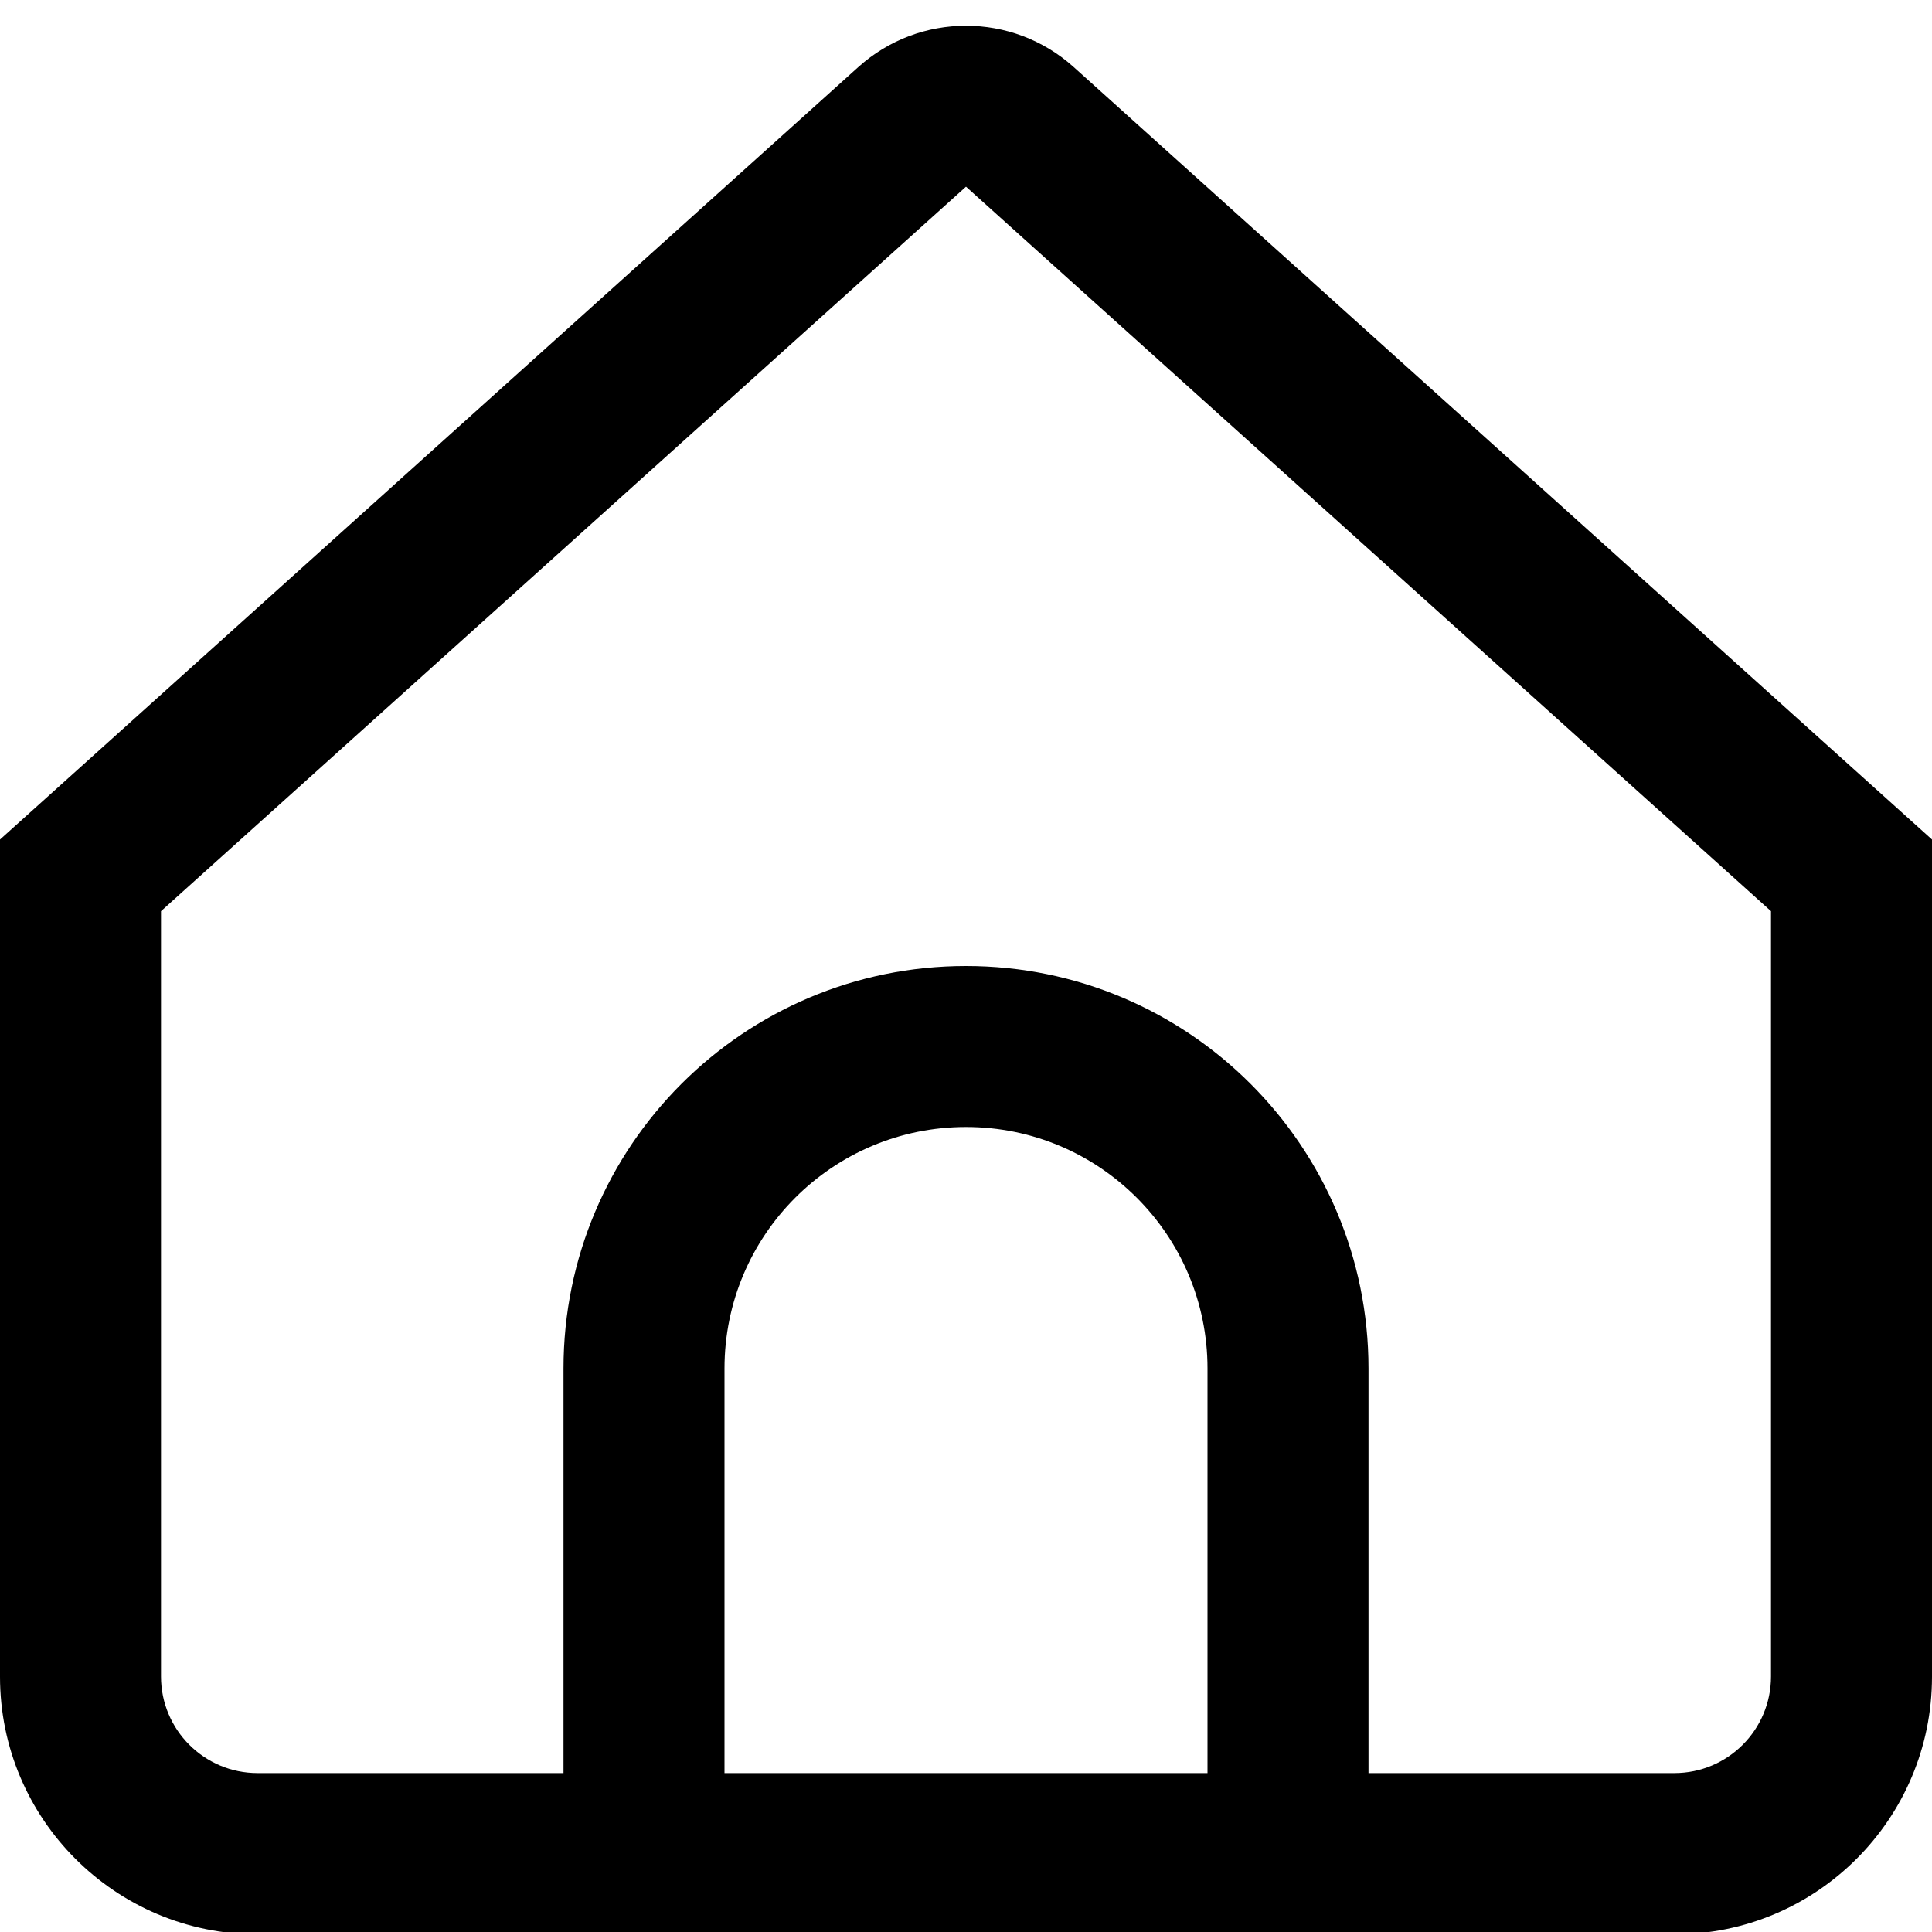
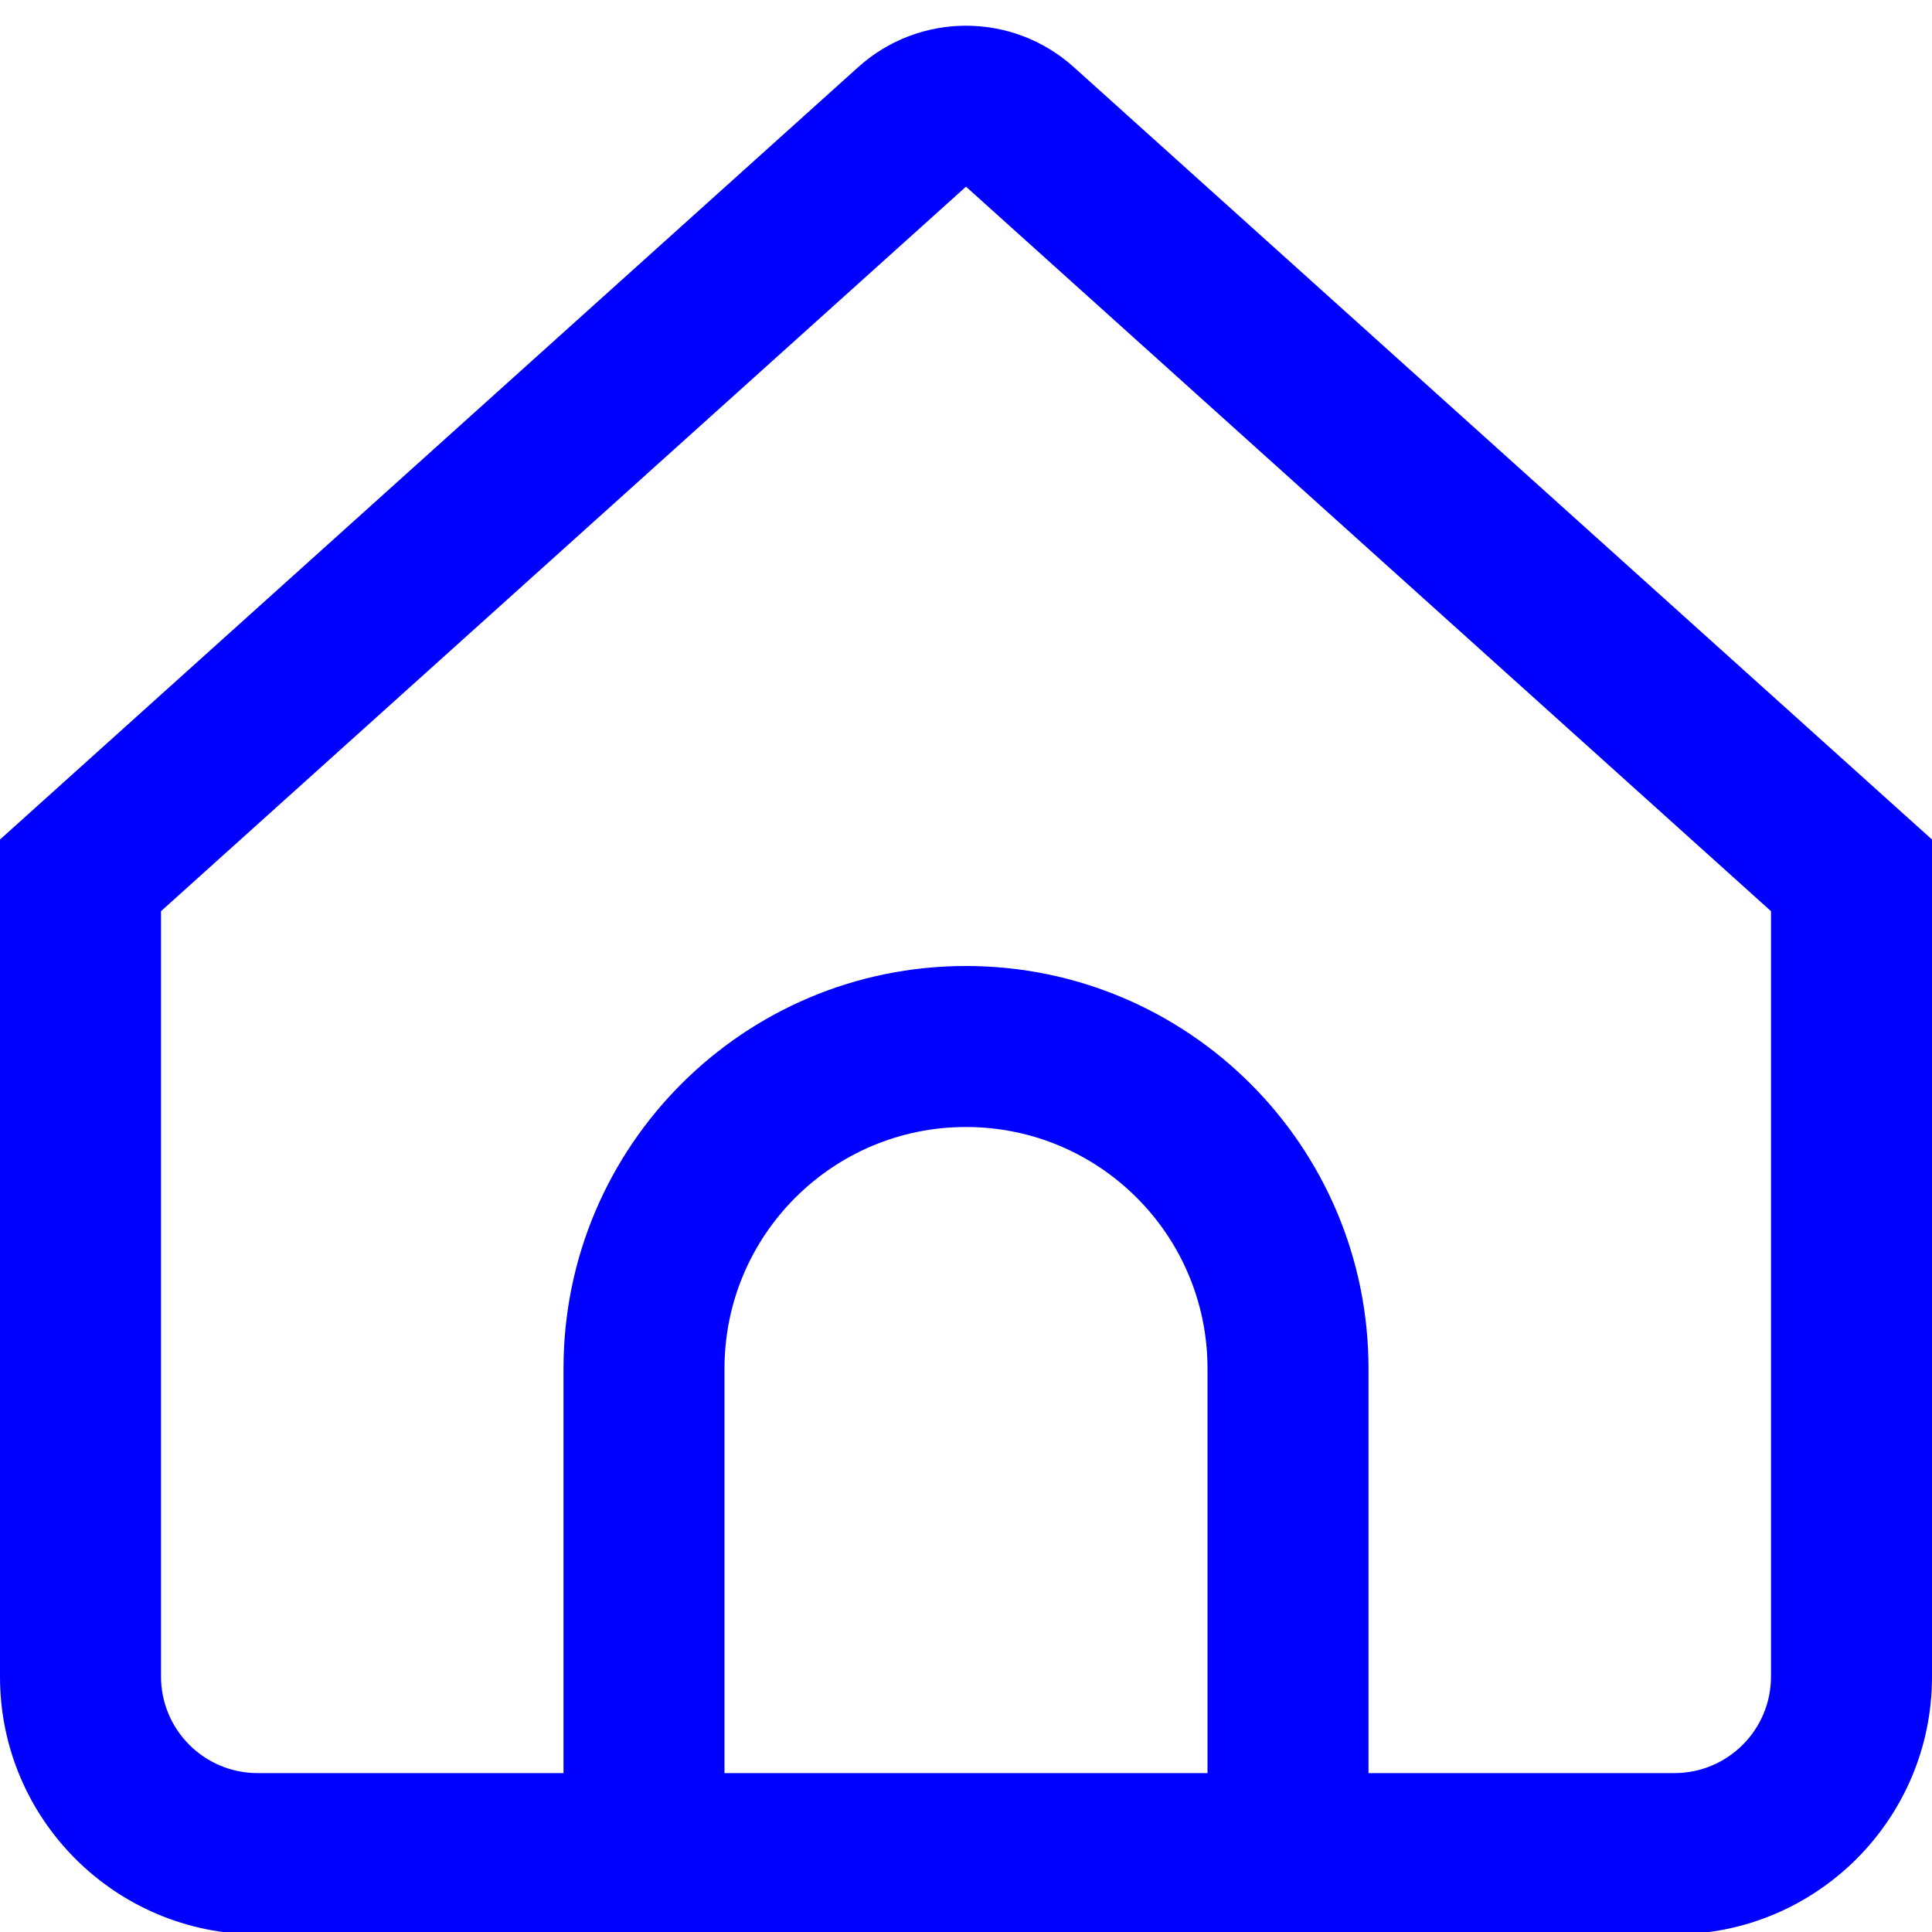
- <svg xmlns="http://www.w3.org/2000/svg" viewBox="0 0 24 24" width="512" height="512">
+ <svg xmlns="http://www.w3.org/2000/svg" fill="blue" viewBox="0 0 24 24" width="512" height="512">
  <g id="_01_align_center" data-name="01 align center">
    <path d="M13.338.833a2,2,0,0,0-2.676,0L0,10.429v10.4a3.2,3.2,0,0,0,3.2,3.2H20.8a3.2,3.2,0,0,0,3.2-3.2v-10.4ZM15,22.026H9V17a3,3,0,0,1,6,0Zm7-1.2a1.2,1.2,0,0,1-1.2,1.2H17V17A5,5,0,0,0,7,17v5.026H3.2a1.2,1.2,0,0,1-1.2-1.2V11.319l10-9,10,9Z" />
  </g>
</svg>
